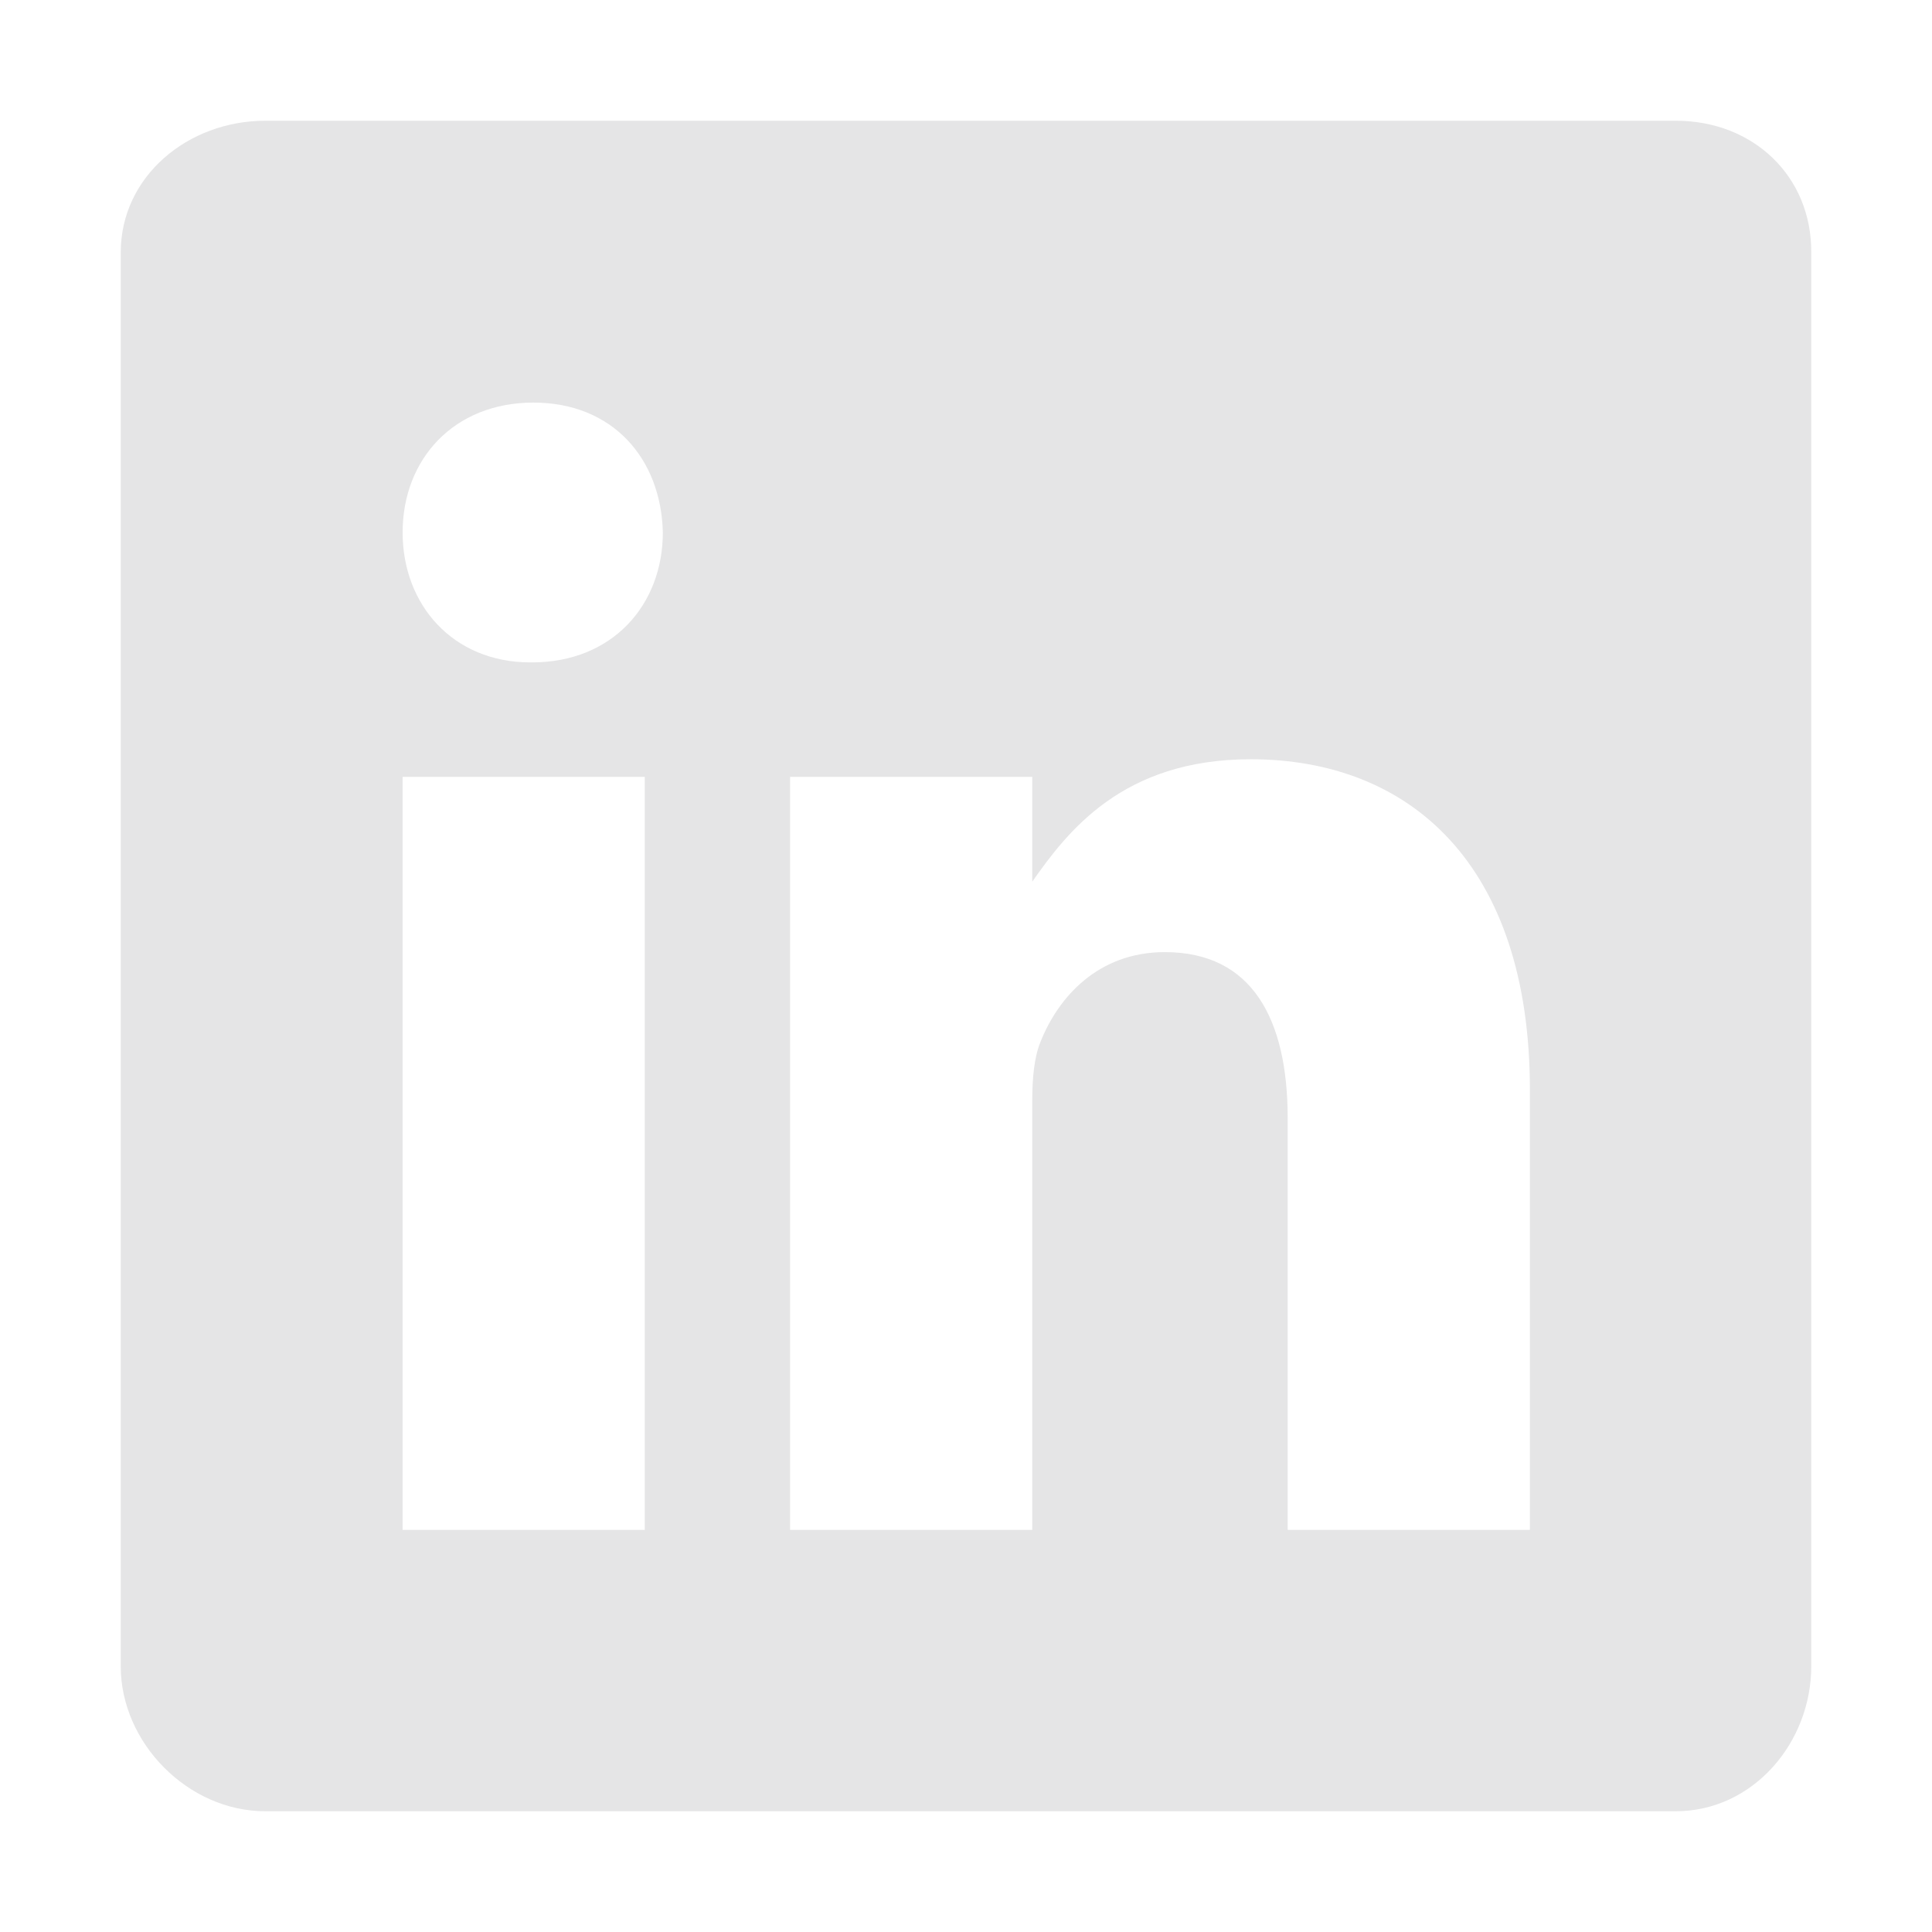
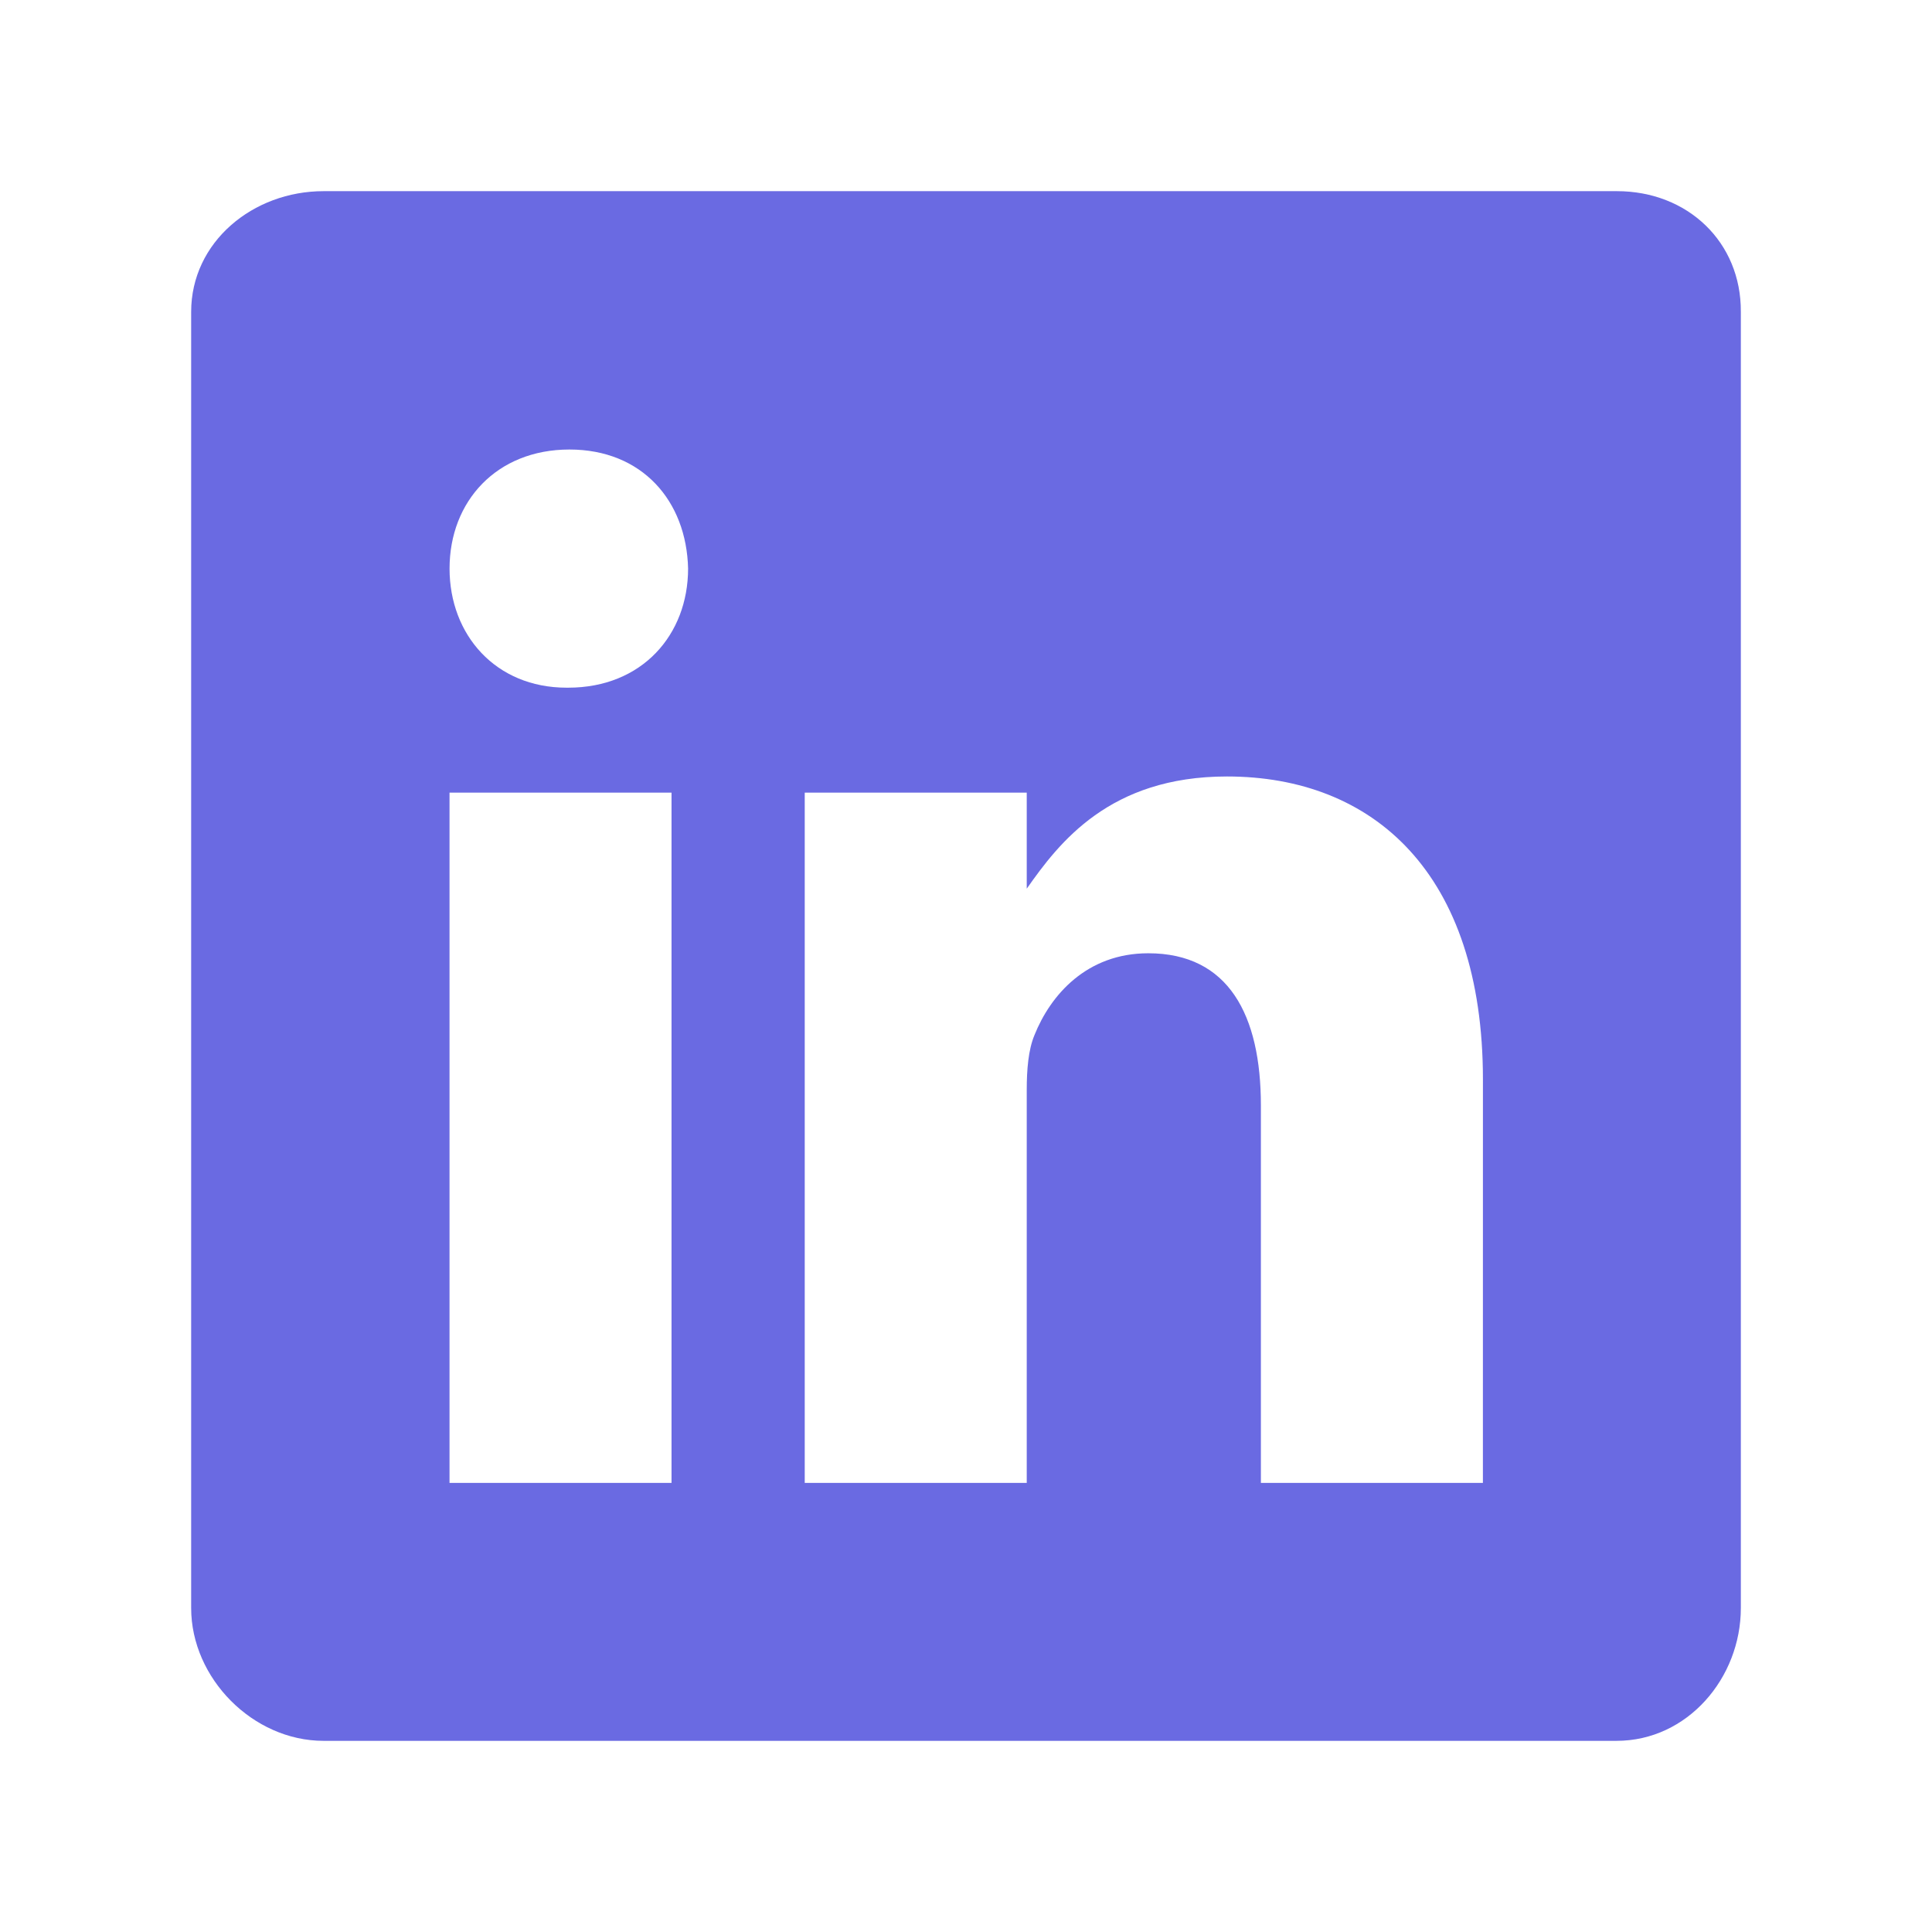
- <svg xmlns="http://www.w3.org/2000/svg" fill="#e5e5e6" viewBox="0 0 512 512">
-   <path d="M444.17,32H70.28C49.85,32,32,46.7,32,66.89V441.61C32,461.91,49.85,480,70.28,480H444.06C464.6,480,480,461.79,480,441.61V66.89C480.12,46.7,464.6,32,444.17,32ZM170.87,405.43H106.69V205.88h64.18ZM141,175.54h-.46c-20.54,0-33.84-15.29-33.84-34.43,0-19.49,13.65-34.42,34.65-34.42s33.85,14.82,34.31,34.42C175.65,160.25,162.35,175.54,141,175.54ZM405.43,405.43H341.25V296.32c0-26.14-9.34-44-32.56-44-17.74,0-28.24,12-32.91,23.69-1.75,4.2-2.22,9.92-2.22,15.76V405.43H209.38V205.88h64.18v27.77c9.34-13.3,23.93-32.44,57.88-32.44,42.13,0,74,27.77,74,87.64Z" />
+ <svg xmlns="http://www.w3.org/2000/svg" id="SvgjsSvg1001" width="288" height="288" version="1.1">
+   <defs id="SvgjsDefs1002" />
+   <g id="SvgjsG1008" transform="matrix(0.9167,0,0,0.9167,11.99522,11.9952)">
+     <svg width="288" height="288">
+       <svg width="288" height="288" fill="#e5e5e6" viewBox="0 0 512 512">
+         <path fill="#6a6ae2" d="M444.17,32H70.28C49.85,32,32,46.7,32,66.89V441.61C32,461.91,49.85,480,70.28,480H444.06C464.6,480,480,461.79,480,441.61V66.89C480.12,46.7,464.6,32,444.17,32ZM170.87,405.43H106.69V205.88h64.18ZM141,175.54h-.46c-20.54,0-33.84-15.29-33.84-34.43,0-19.49,13.65-34.42,34.65-34.42s33.85,14.82,34.31,34.42C175.65,160.25,162.35,175.54,141,175.54ZM405.43,405.43H341.25V296.32c0-26.14-9.34-44-32.56-44-17.74,0-28.24,12-32.91,23.69-1.75,4.2-2.22,9.92-2.22,15.76V405.43H209.38V205.88h64.18v27.77c9.34-13.3,23.93-32.44,57.88-32.44,42.13,0,74,27.77,74,87.64Z" class="color000 svgShape color4141aa" />
+       </svg>
+     </svg>
+   </g>
</svg>
